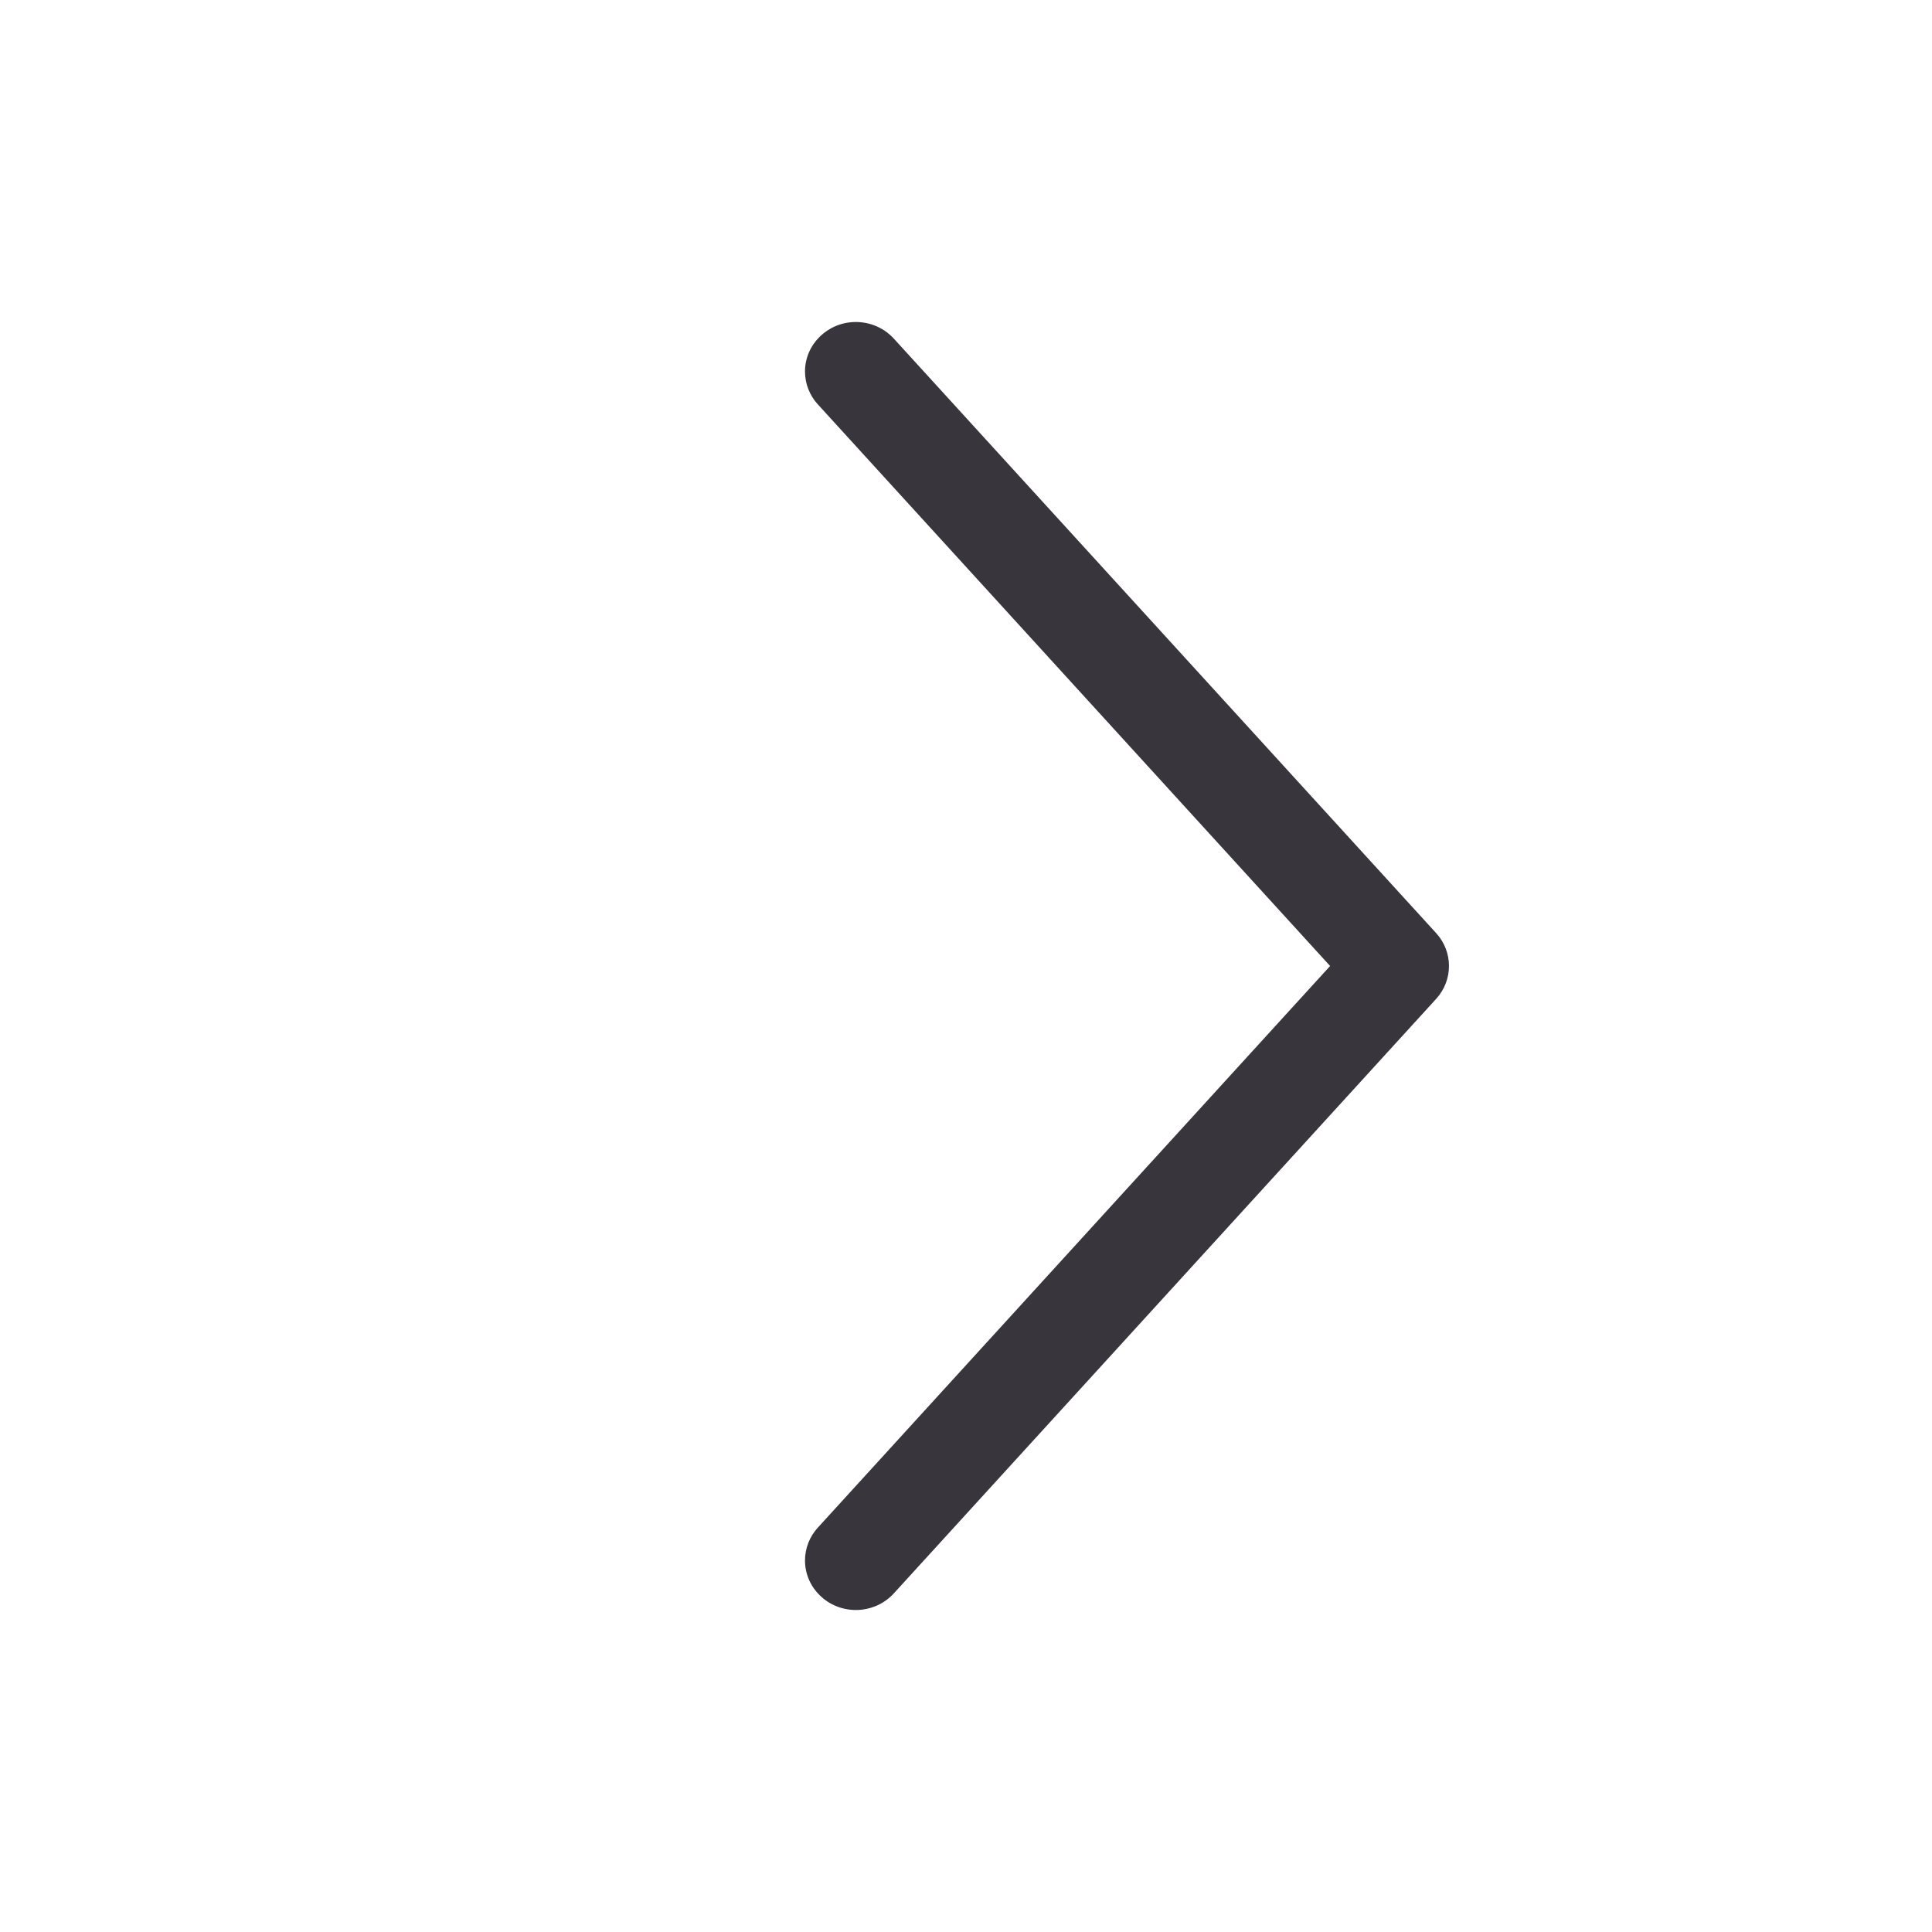
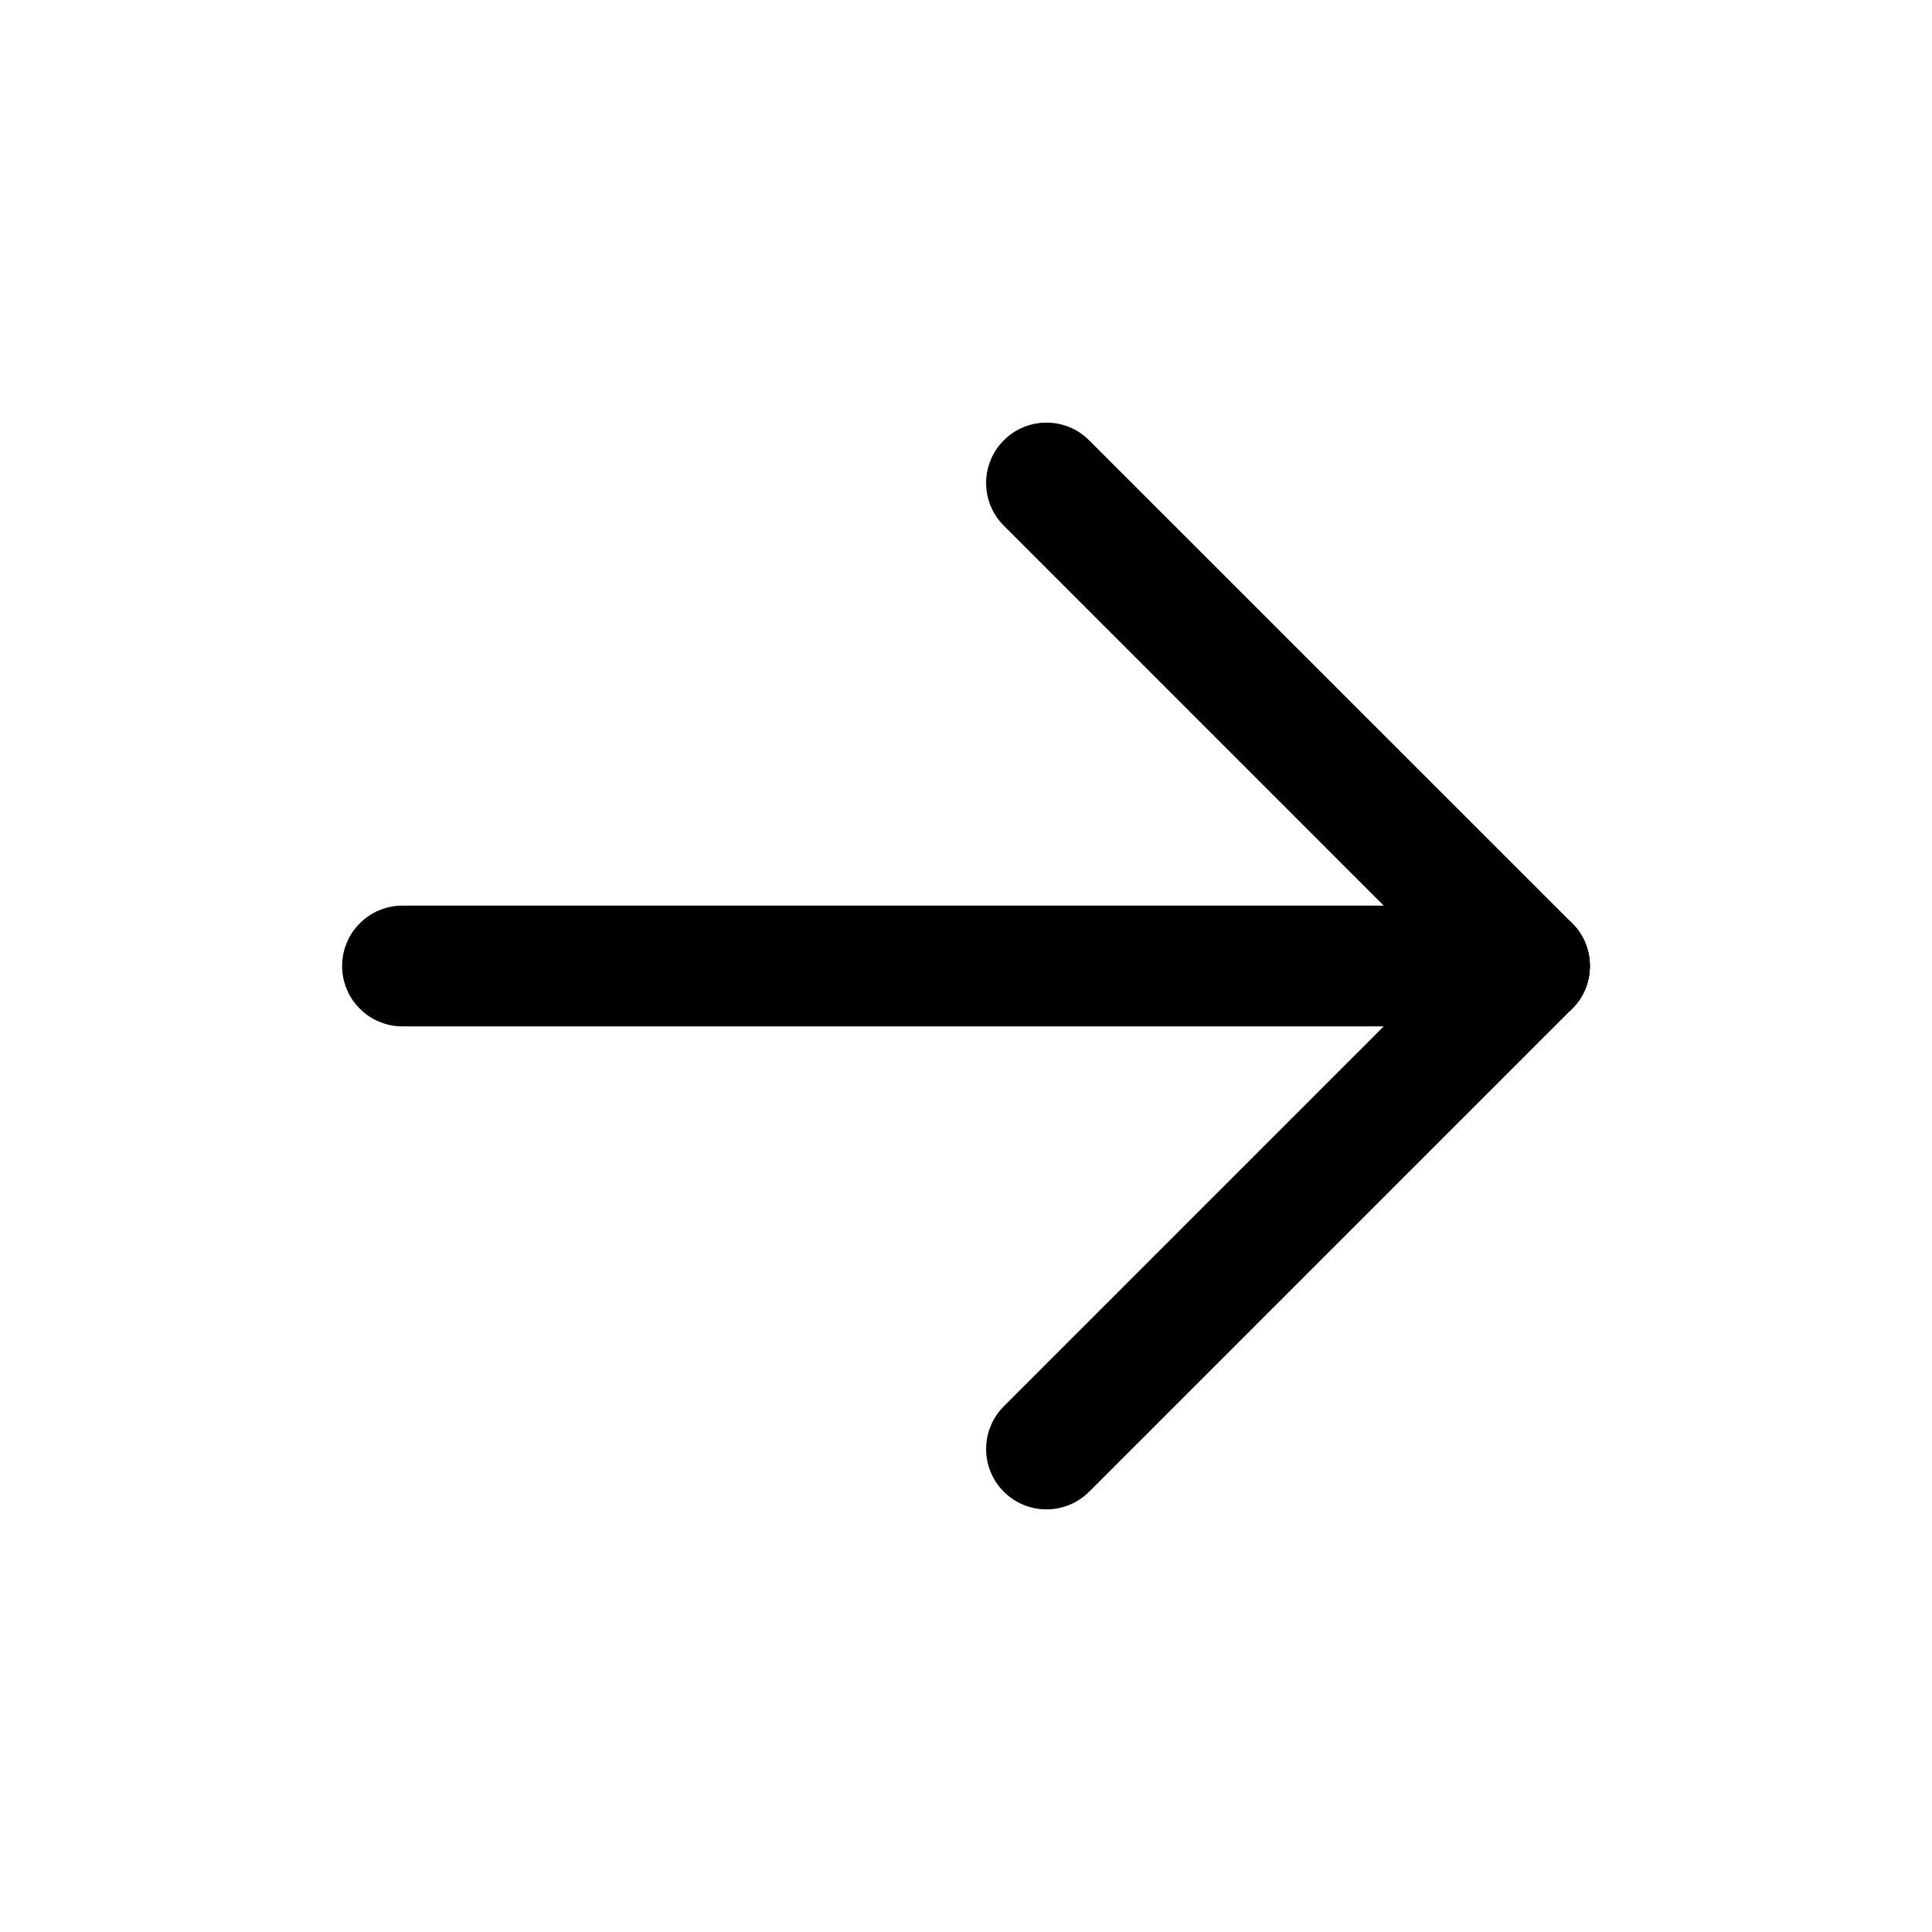
<svg xmlns="http://www.w3.org/2000/svg" fill="none" version="1.1" width="24" height="24" viewBox="0 0 24 24">
  <defs>
-     <clipPath id="master_svg0_3125_05327">
-       <rect x="0" y="0" width="24" height="24" rx="0" />
-     </clipPath>
-     <clipPath id="master_svg1_3125_05328">
+     <clipPath id="master_svg0_5732_08063">
      <rect x="0" y="0" width="24" height="24" rx="0" />
    </clipPath>
  </defs>
-   <g clip-path="url(#master_svg0_3125_05327)">
-     <g clip-path="url(#master_svg1_3125_05328)" />
-     <g transform="matrix(0,-1,1,0,-10,30)">
-       <g>
-         <g>
-           <path d="M18,26.523L11.024,20.16C10.912,20.057,10.766,20,10.615,20C10.276,20,10,20.283,10,20.632C10,20.812,10.075,20.984,10.207,21.104L17.591,27.84C17.824,28.053,18.176,28.053,18.409,27.84L25.793,21.104L25.793,21.104C25.925,20.984,26,20.812,26,20.632C26,20.283,25.724,20,25.385,20C25.234,20,25.088,20.057,24.976,20.16L24.976,20.16L18,26.523Z" fill-rule="evenodd" fill="#38363C" fill-opacity="1" />
-         </g>
-       </g>
+   <g clip-path="url(#master_svg0_5732_08063)">
+     <g>
+       <path d="M5,11.25L19,11.25Q19.074,11.25,19.146,11.264Q19.219,11.279,19.287,11.307Q19.355,11.335,19.417,11.376Q19.478,11.417,19.53,11.47Q19.583,11.522,19.624,11.583Q19.665,11.645,19.693,11.713Q19.721,11.781,19.736,11.854Q19.75,11.926,19.75,12Q19.75,12.074,19.736,12.146Q19.721,12.219,19.693,12.287Q19.665,12.355,19.624,12.417Q19.583,12.478,19.53,12.53Q19.478,12.583,19.417,12.624Q19.355,12.665,19.287,12.693Q19.219,12.721,19.146,12.736Q19.074,12.75,19,12.75L5,12.75Q4.926,12.75,4.854,12.736Q4.781,12.721,4.713,12.693Q4.645,12.665,4.583,12.624Q4.522,12.583,4.47,12.53Q4.417,12.478,4.376,12.417Q4.335,12.355,4.307,12.287Q4.279,12.219,4.264,12.146Q4.25,12.074,4.25,12Q4.25,11.926,4.264,11.854Q4.279,11.781,4.307,11.713Q4.335,11.645,4.376,11.583Q4.417,11.522,4.47,11.47Q4.522,11.417,4.583,11.376Q4.645,11.335,4.713,11.307Q4.781,11.279,4.854,11.264Q4.926,11.25,5,11.25Z" fill-rule="evenodd" fill="#000000" fill-opacity="1" style="mix-blend-mode:passthrough" />
+     </g>
+     <g>
+       <path d="M19.53,12.53Q19.636,12.425,19.693,12.287Q19.75,12.149,19.75,12Q19.75,11.926,19.736,11.854Q19.721,11.781,19.693,11.713Q19.665,11.645,19.624,11.583Q19.583,11.522,19.53,11.47Q19.478,11.417,19.417,11.376Q19.355,11.335,19.287,11.307Q19.219,11.279,19.146,11.264Q19.074,11.25,19,11.25Q18.851,11.25,18.713,11.307Q18.575,11.364,18.47,11.47L18.469,11.47L12.47,17.469L12.47,17.47Q12.364,17.575,12.307,17.713Q12.25,17.851,12.25,18Q12.25,18.074,12.264,18.146Q12.279,18.219,12.307,18.287Q12.335,18.355,12.376,18.417Q12.417,18.478,12.47,18.53Q12.522,18.583,12.583,18.624Q12.645,18.665,12.713,18.693Q12.781,18.721,12.854,18.736Q12.926,18.75,13,18.75Q13.149,18.75,13.287,18.693Q13.425,18.636,13.53,18.53L13.531,18.53L19.53,12.531L19.53,12.53L19.53,12.53Z" fill-rule="evenodd" fill="#000000" fill-opacity="1" style="mix-blend-mode:passthrough" />
+     </g>
+     <g>
+       <path d="M13.53,5.47L19.53,11.469L19.53,11.47Q19.636,11.575,19.693,11.713Q19.75,11.851,19.75,12Q19.75,12.074,19.736,12.146Q19.721,12.219,19.693,12.287Q19.665,12.355,19.624,12.417Q19.583,12.478,19.53,12.53Q19.478,12.583,19.417,12.624Q19.355,12.665,19.287,12.693Q19.219,12.721,19.146,12.736Q19.074,12.75,19,12.75Q18.851,12.75,18.713,12.693Q18.575,12.636,18.47,12.53L18.469,12.53L12.47,6.53L12.47,6.53Q12.364,6.425,12.307,6.287Q12.25,6.149,12.25,6Q12.25,5.926,12.264,5.854Q12.279,5.781,12.307,5.713Q12.335,5.645,12.376,5.583Q12.417,5.522,12.47,5.47Q12.522,5.417,12.583,5.376Q12.645,5.335,12.713,5.307Q12.781,5.279,12.854,5.264Q12.926,5.25,13,5.25Q13.149,5.25,13.287,5.307Q13.425,5.364,13.53,5.47L13.53,5.47Z" fill-rule="evenodd" fill="#000000" fill-opacity="1" style="mix-blend-mode:passthrough" />
    </g>
  </g>
</svg>
